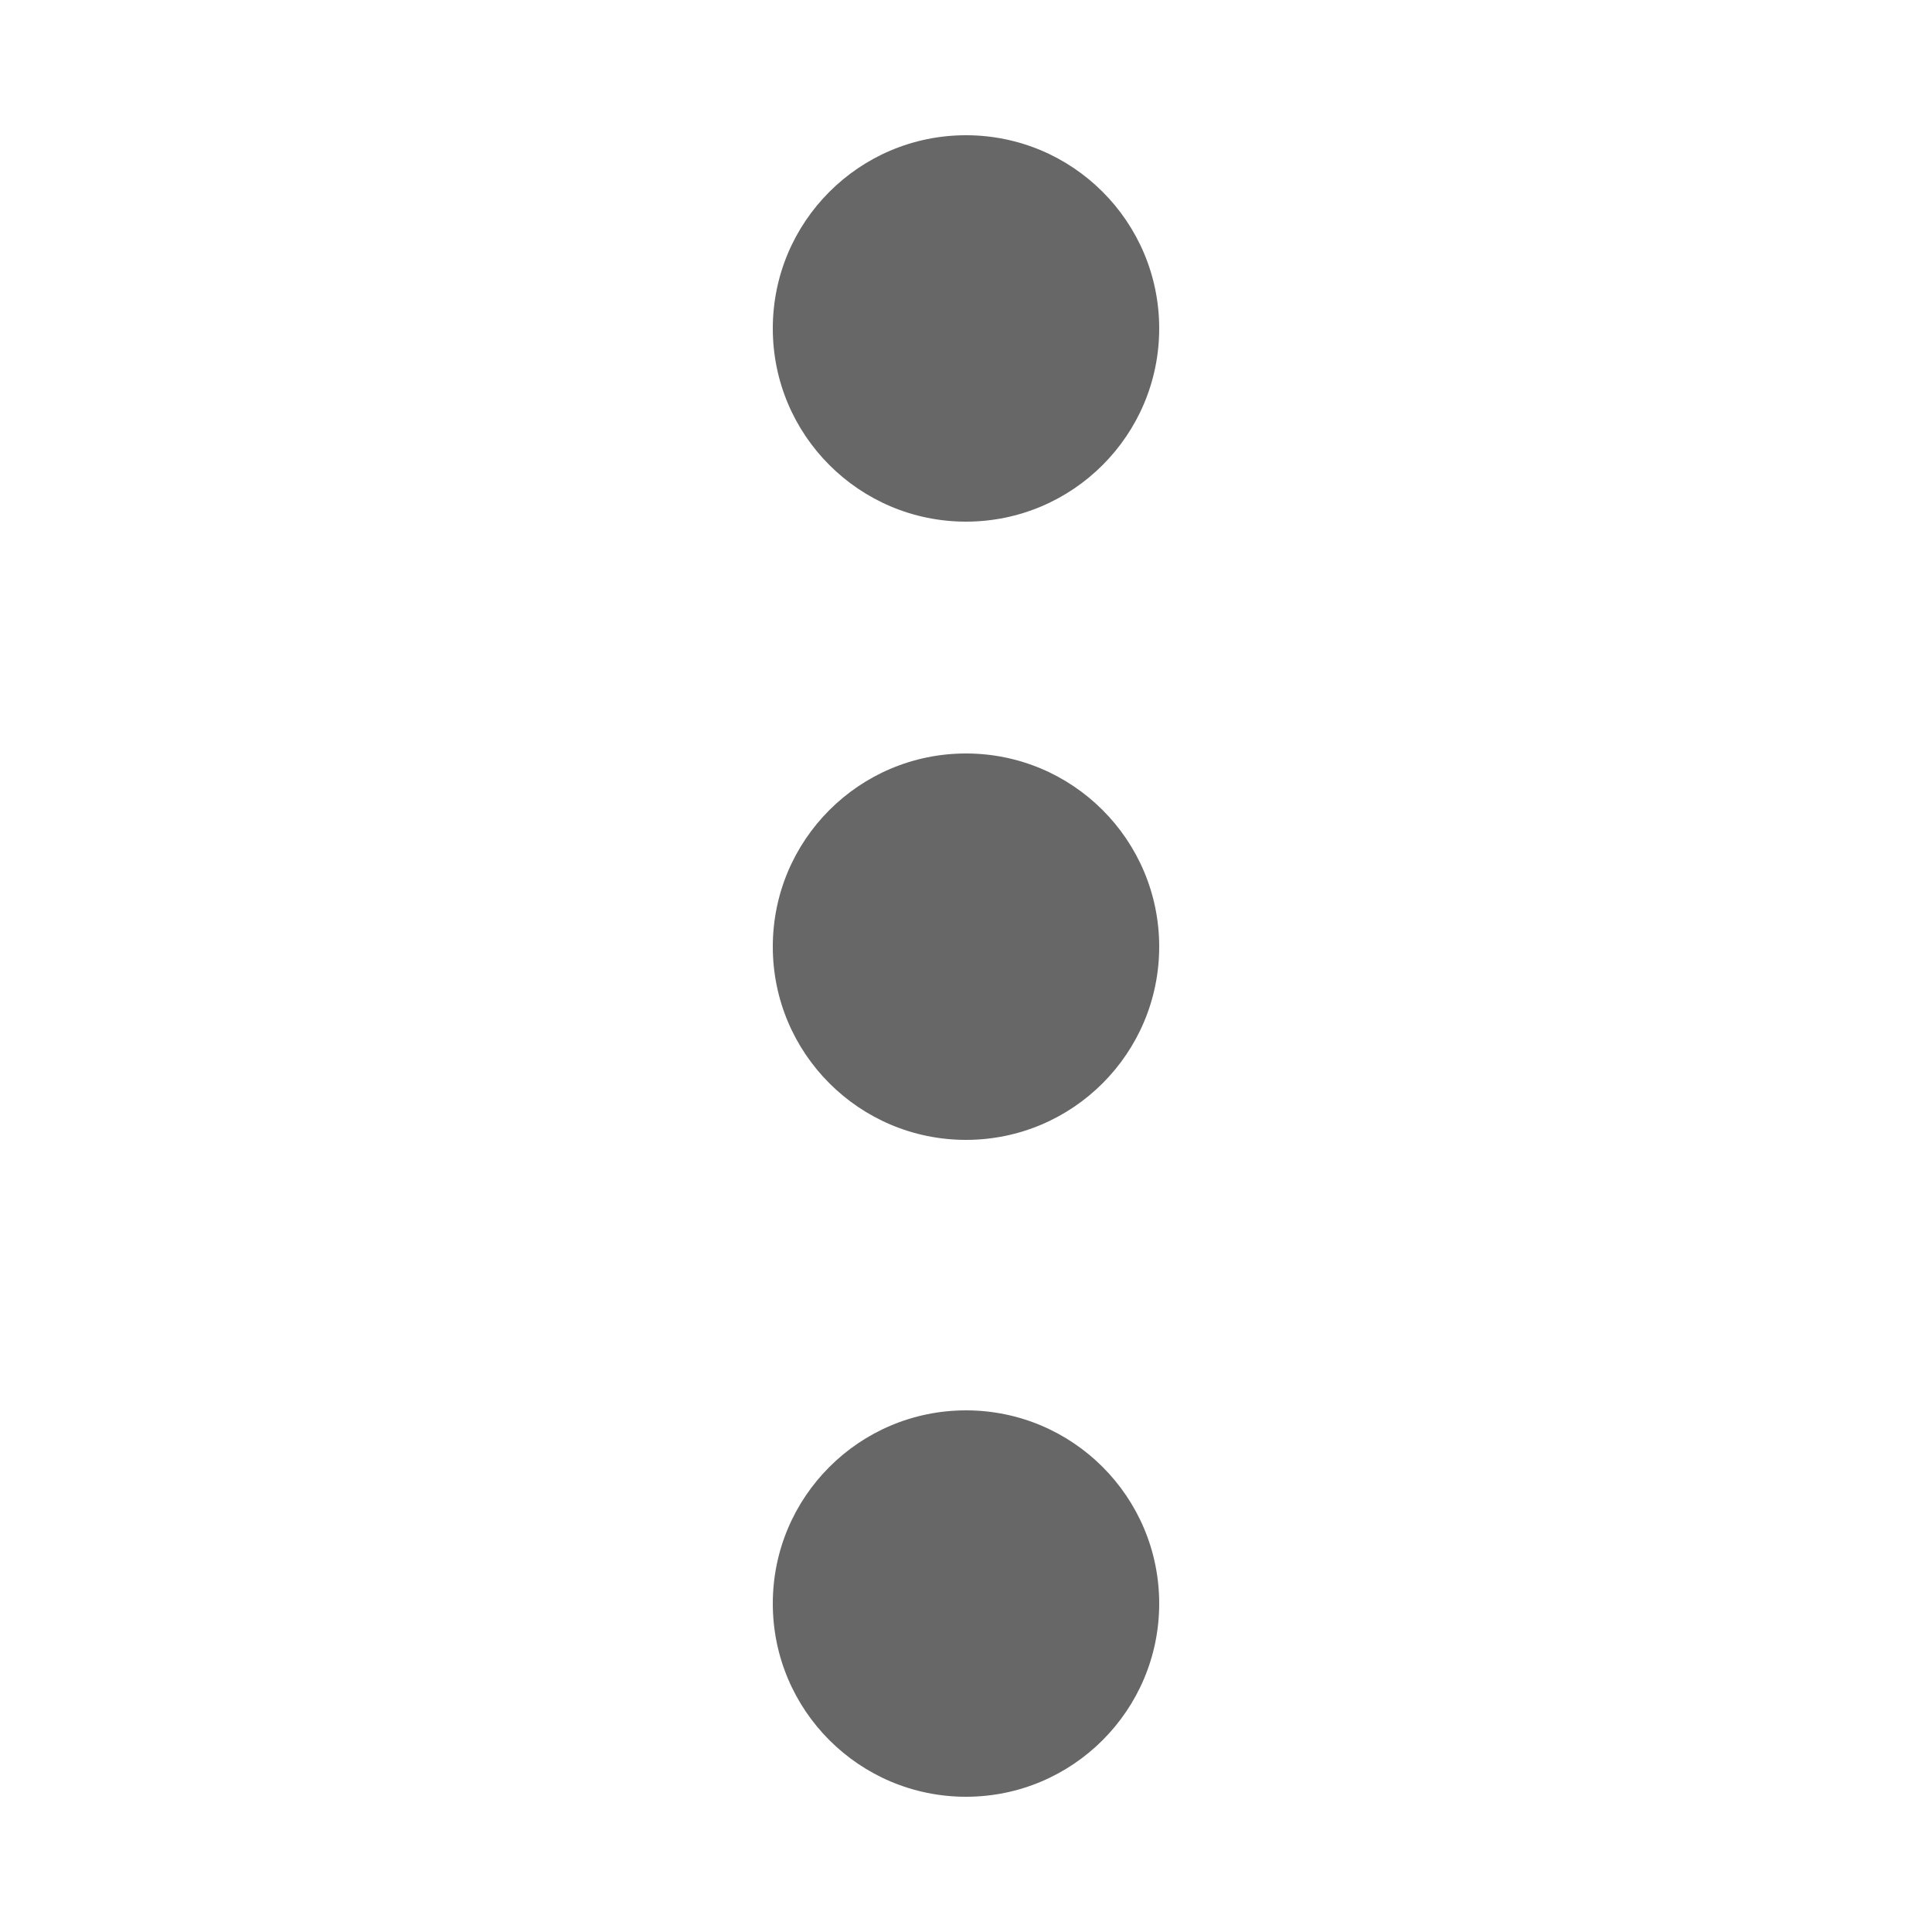
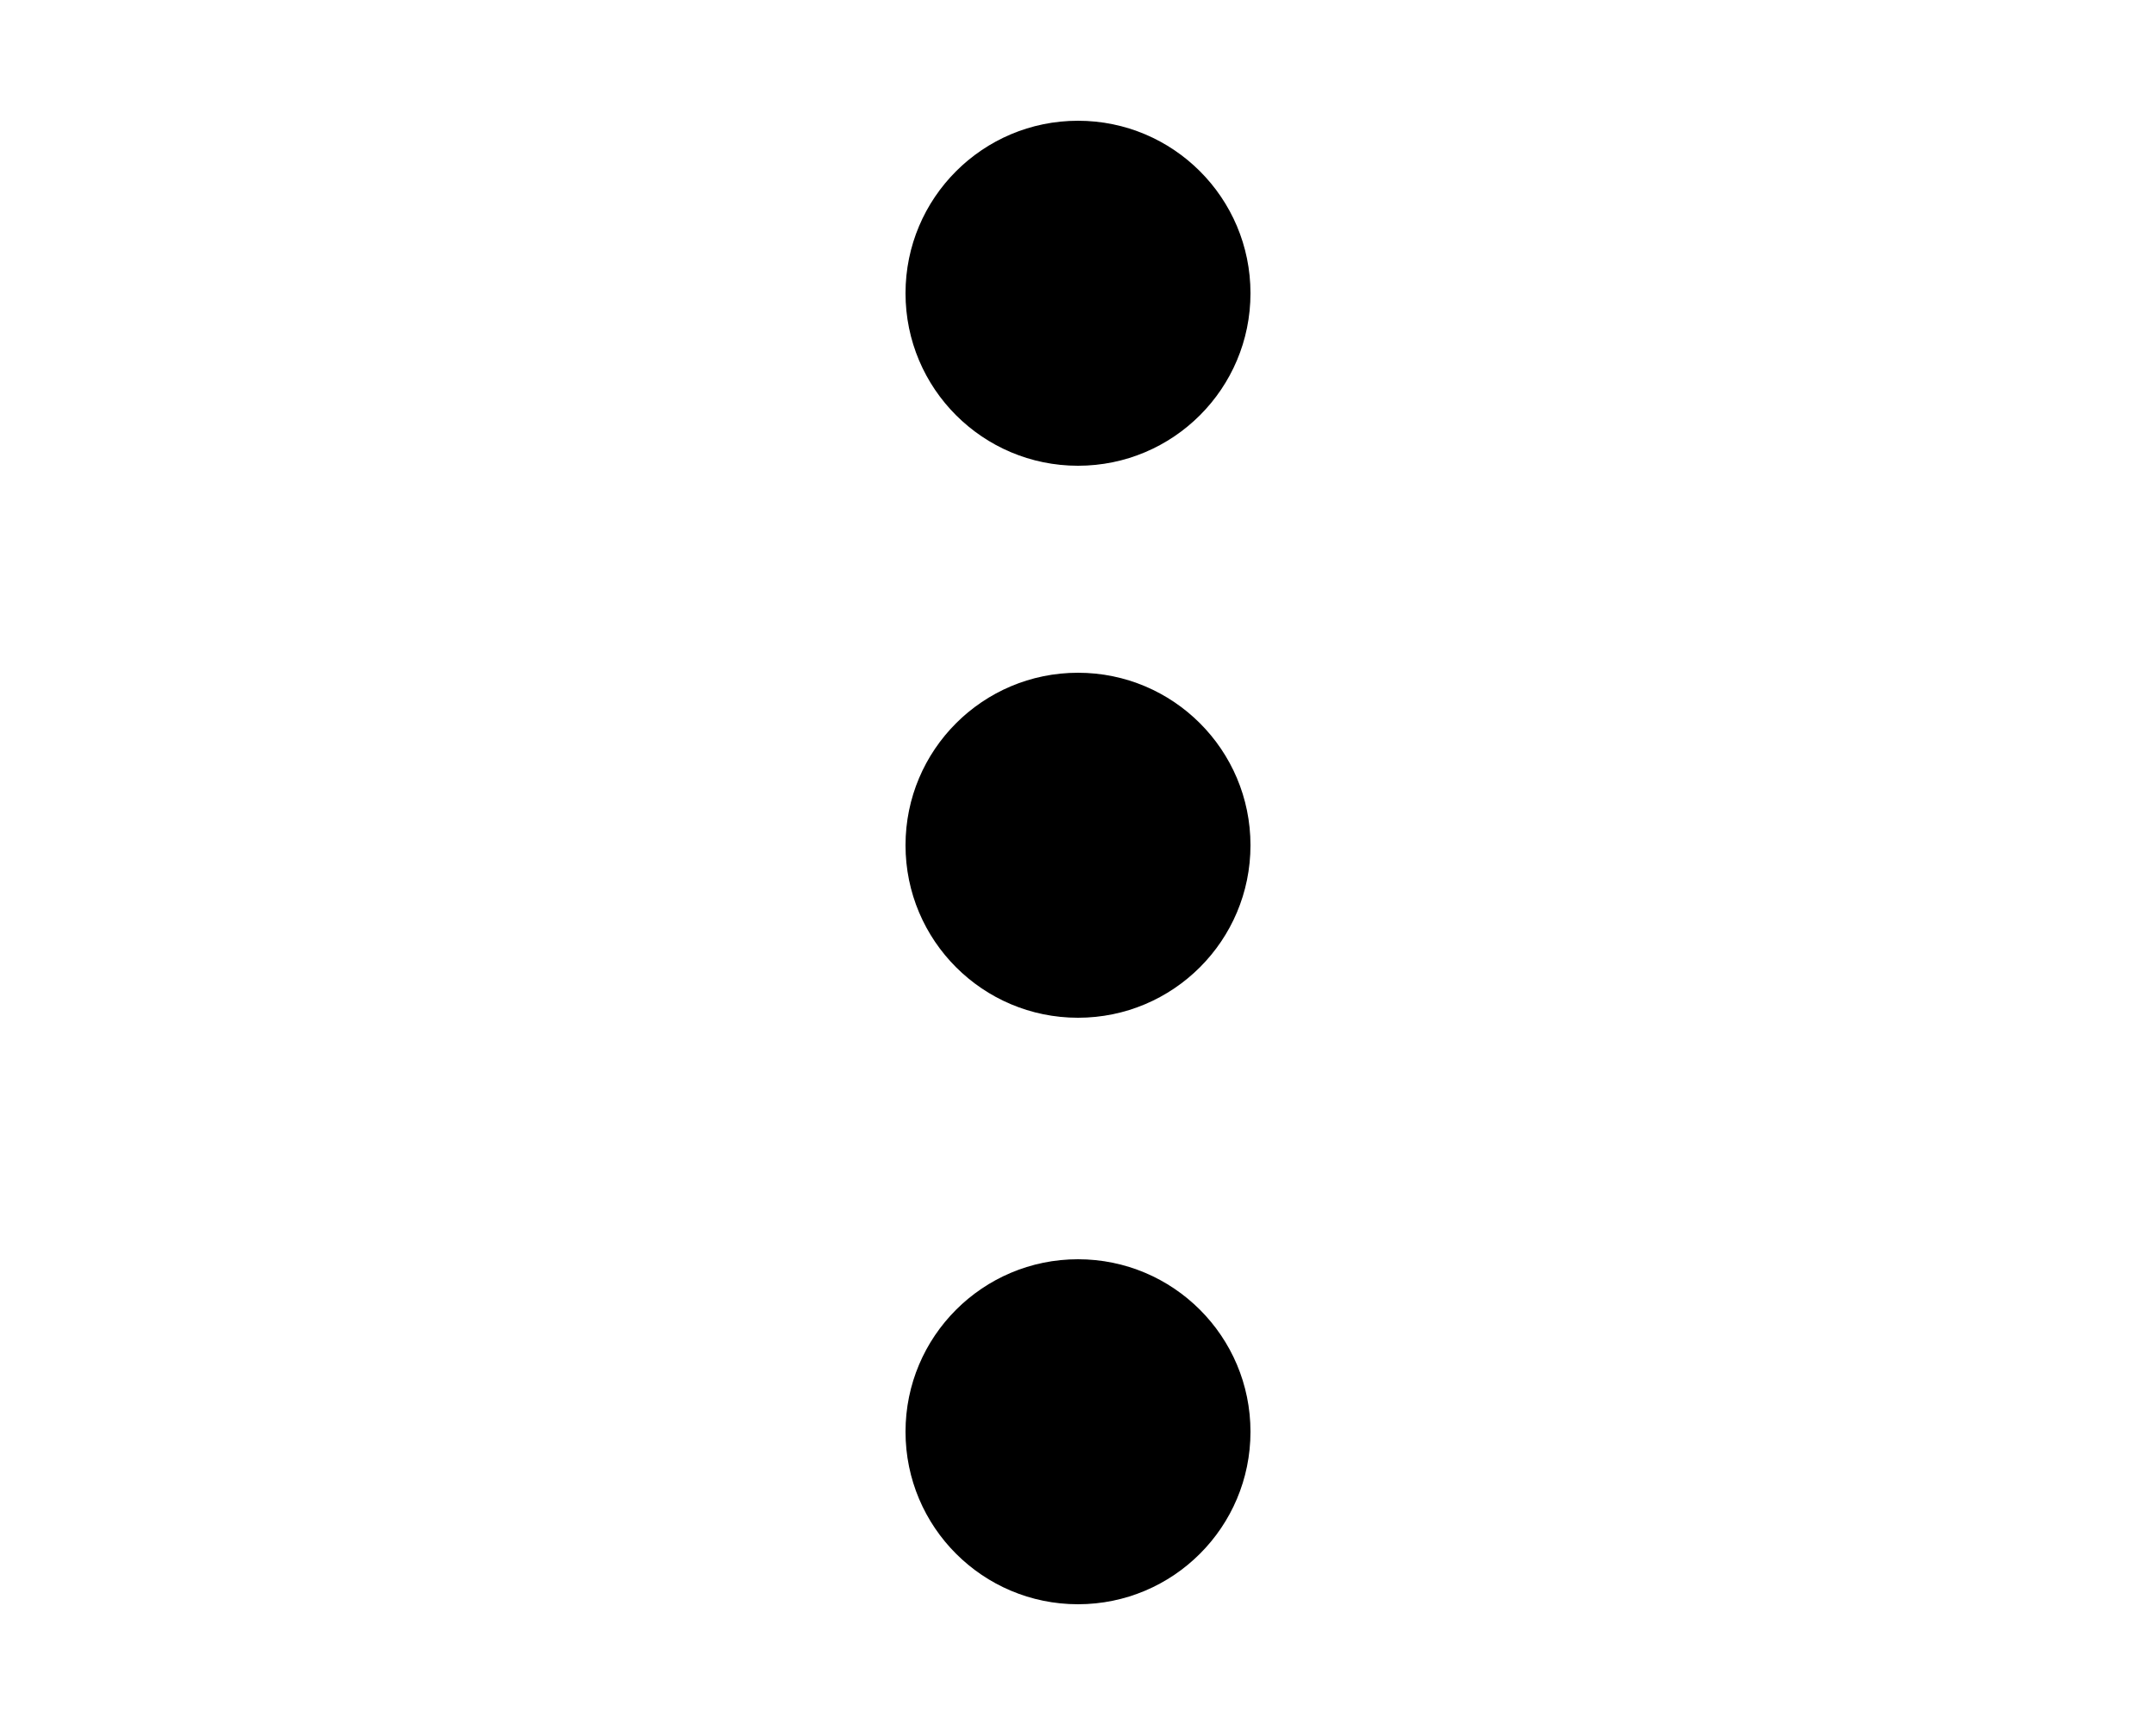
- <svg xmlns="http://www.w3.org/2000/svg" width="25pt" height="25pt" version="1.1" viewBox="0 0 100 100">
-   <g fill="#676767" fill-rule="evenodd">
+ <svg xmlns="http://www.w3.org/2000/svg" width="25pt" height="20pt" version="1.1" viewBox="0 0 100 100">
+   <g fill="fff" fill-rule="evenodd">
    <path d="m60 17c0 5.523-4.477 10-10 10s-10-4.477-10-10 4.477-10 10-10 10 4.477 10 10" />
    <path d="m60 49c0 5.523-4.477 10-10 10s-10-4.477-10-10 4.477-10 10-10 10 4.477 10 10" />
    <path d="m60 83c0 5.523-4.477 10-10 10s-10-4.477-10-10 4.477-10 10-10 10 4.477 10 10" />
  </g>
</svg>
